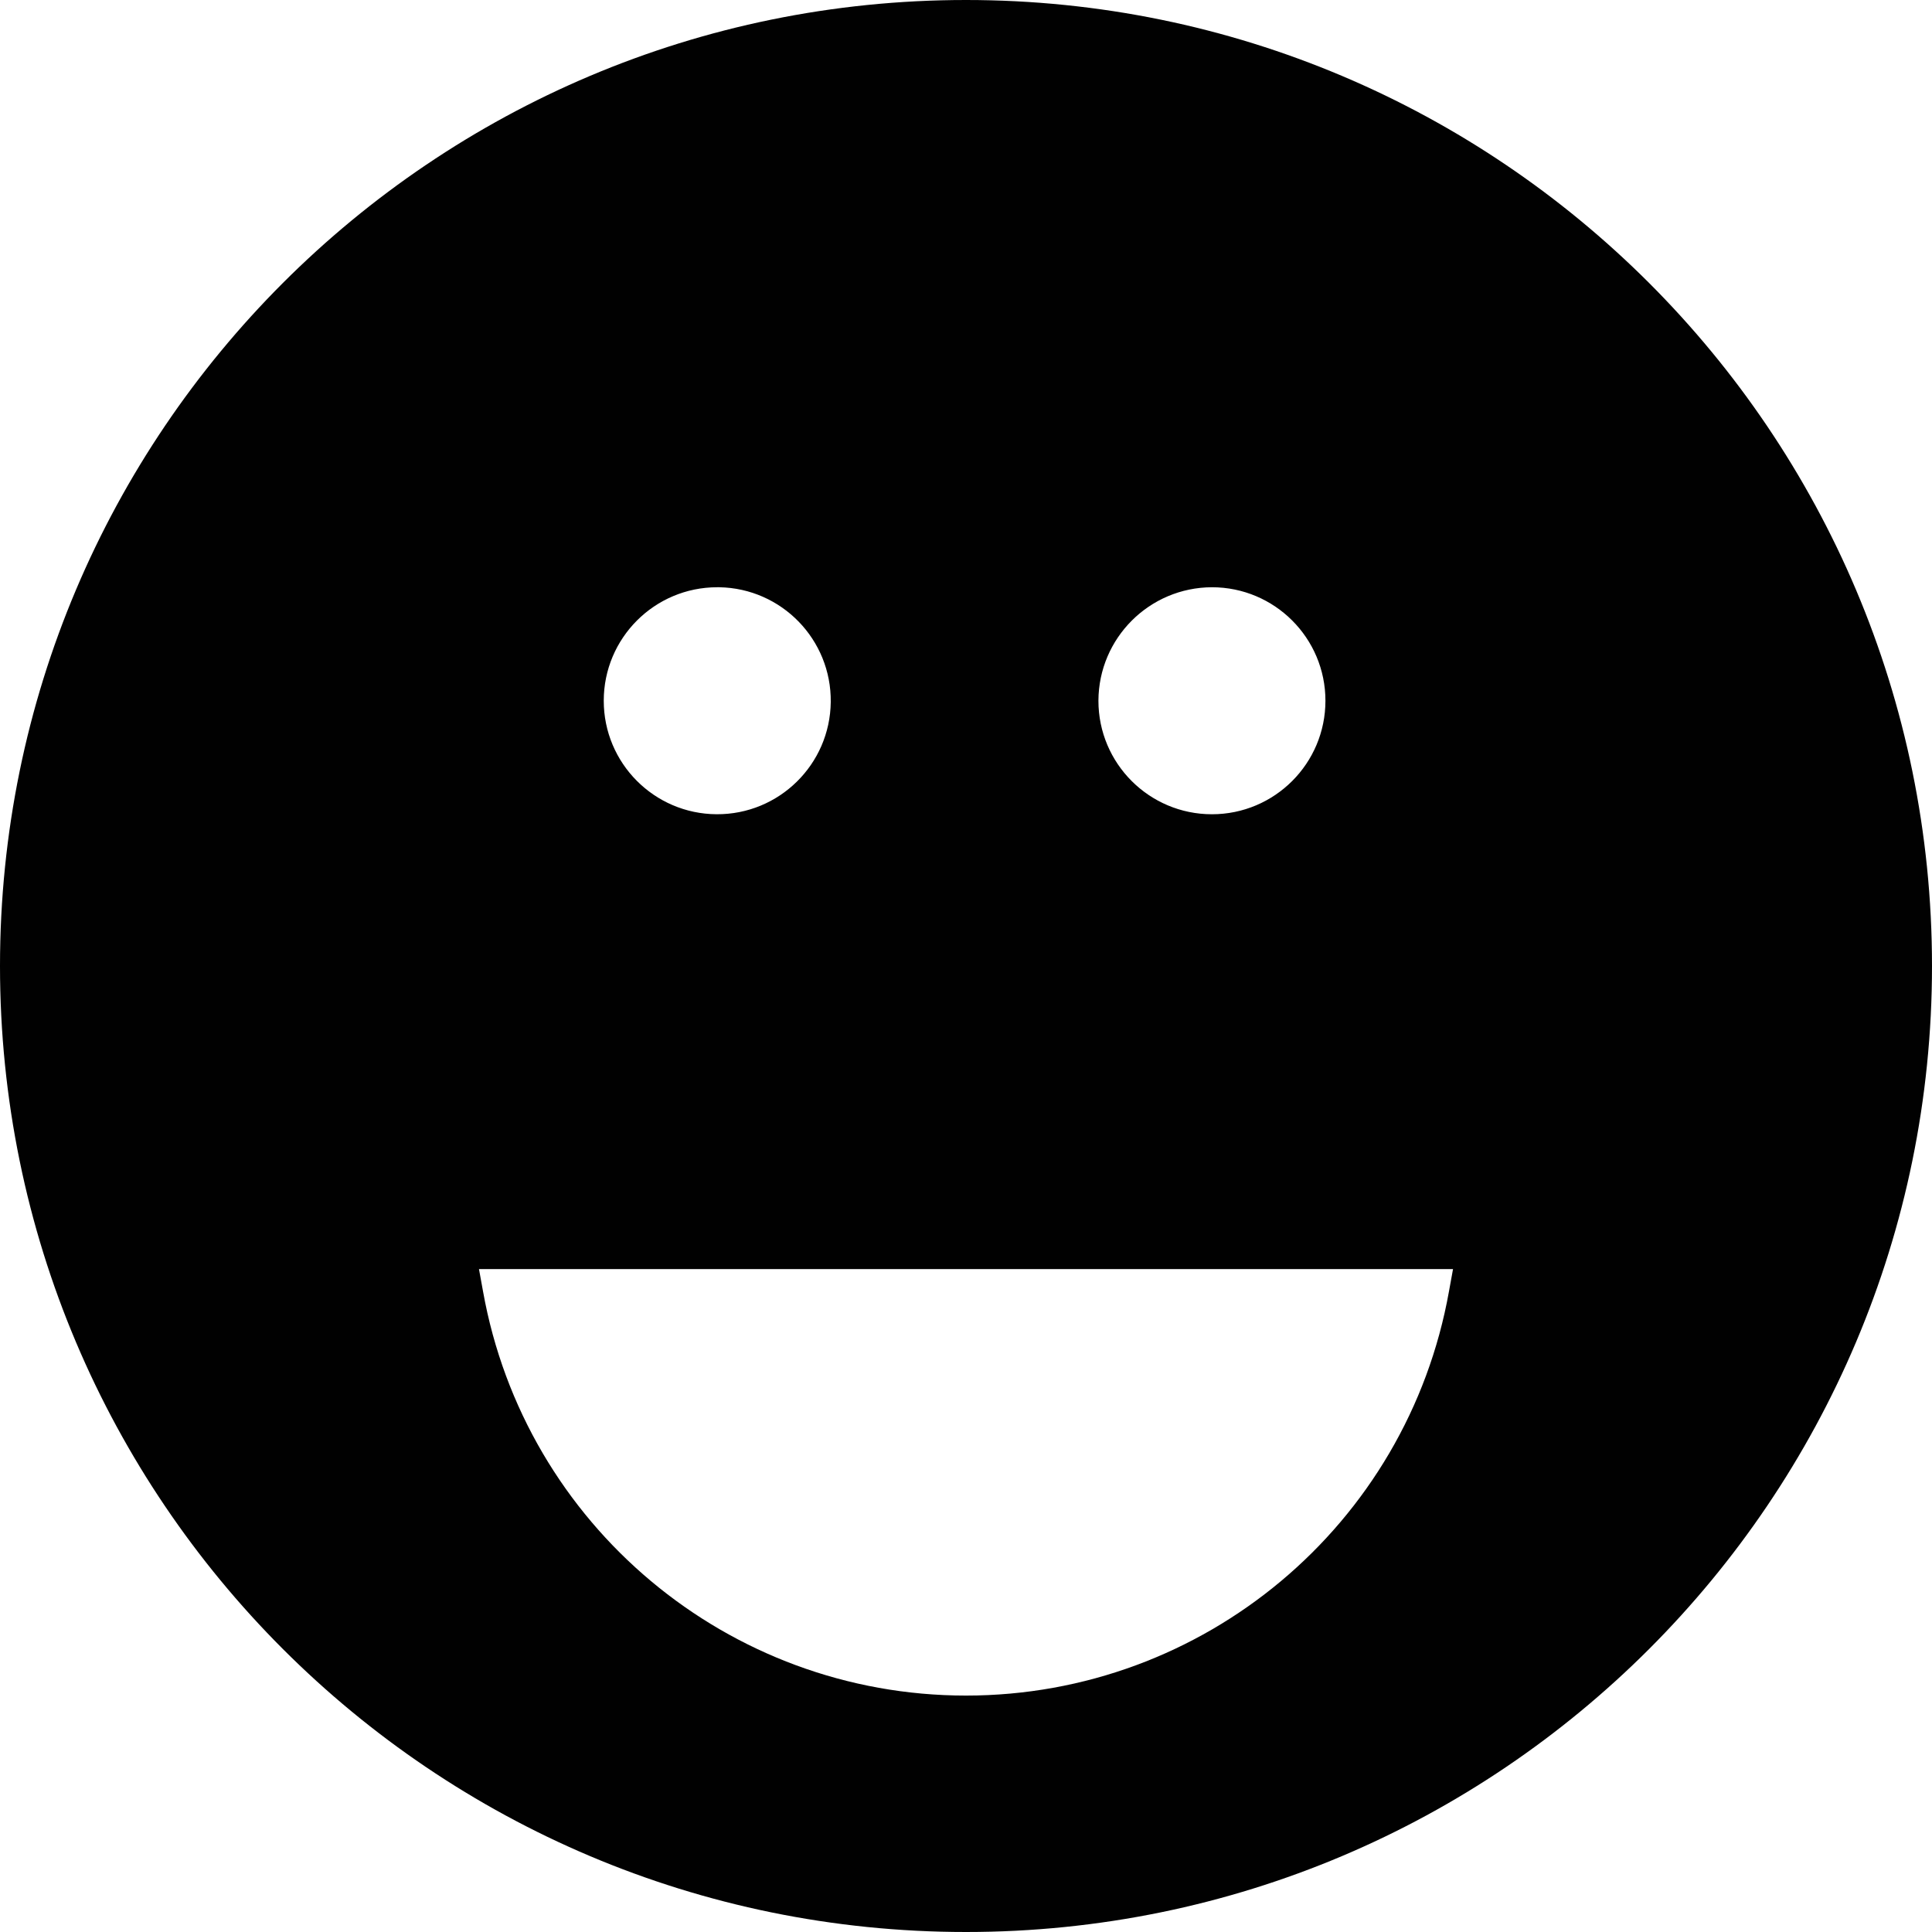
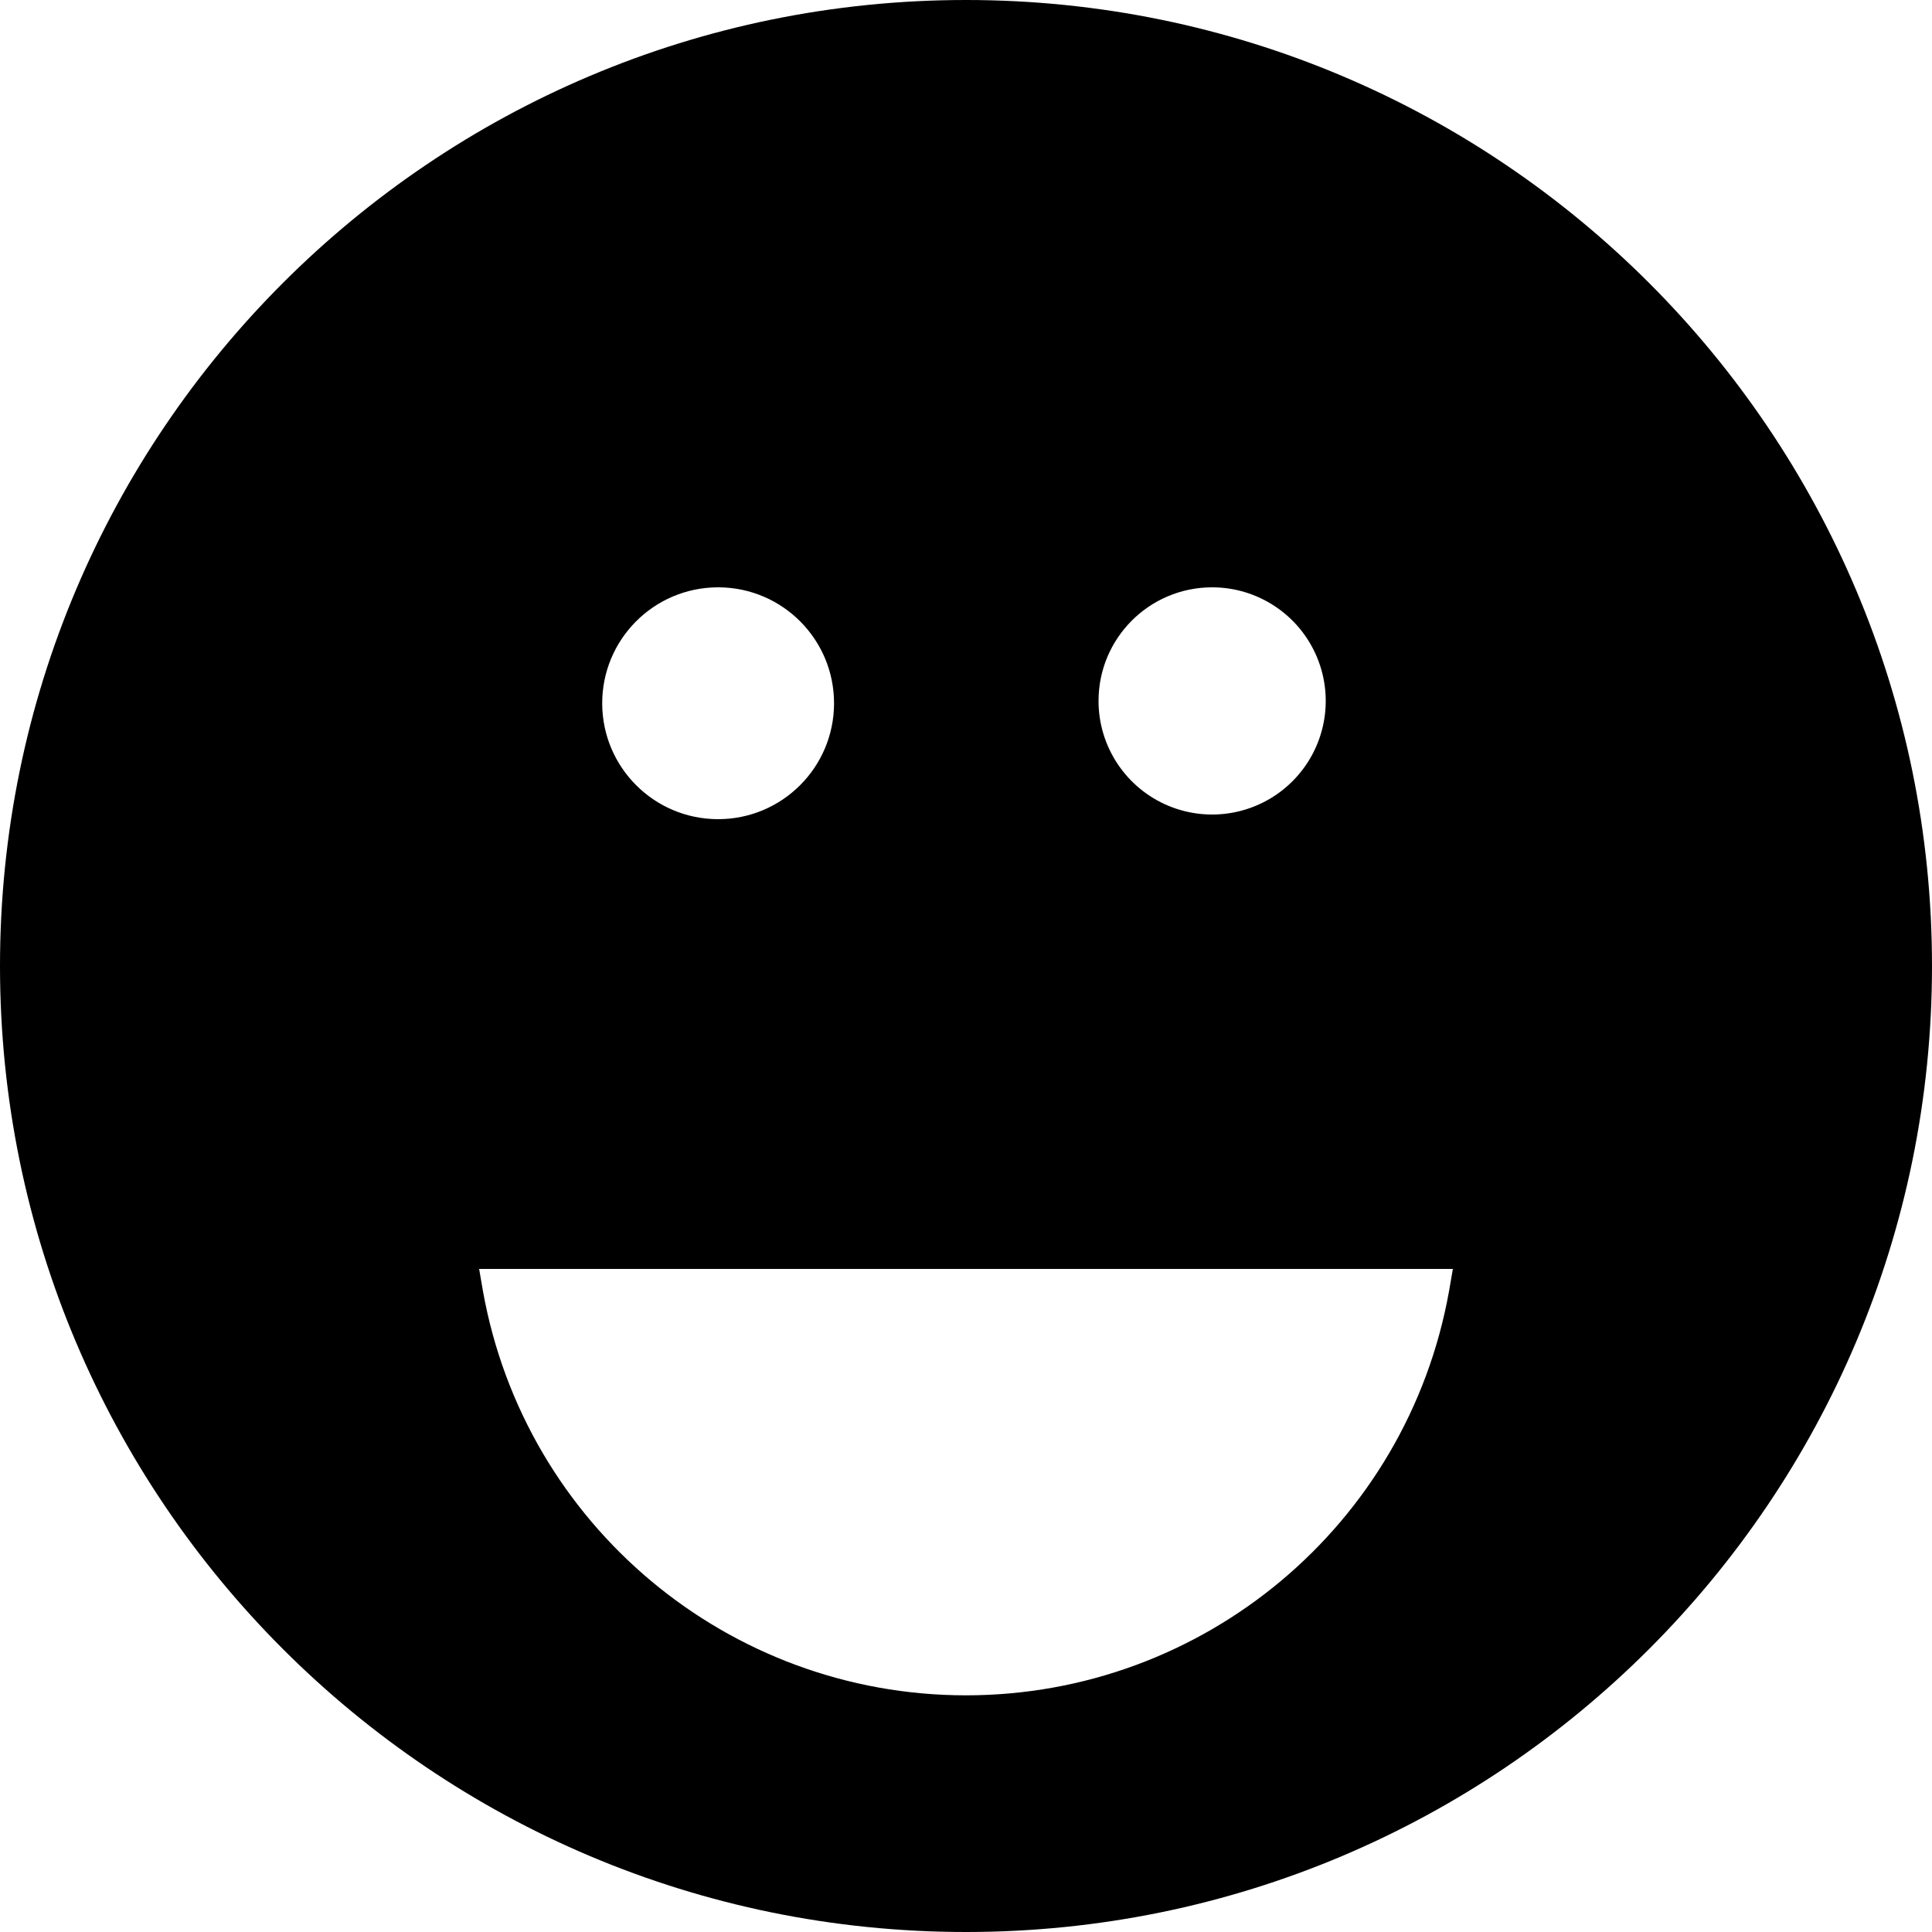
- <svg xmlns="http://www.w3.org/2000/svg" id="1b2f18d2-2580-4ec9-a28f-cb04b8e943c5" data-name="Layer 1" viewBox="0 0 48 48">
-   <path d="M25,1A24,24,0,1,0,49,25,24,24,0,0,0,25,1Zm6.11,14.59a2.82,2.82,0,1,1-2.82,2.82h0A2.83,2.83,0,0,1,31.11,15.59Zm-12.24,0A2.82,2.82,0,1,1,16,18.41a2.82,2.82,0,0,1,2.82-2.82h0ZM37,33.08a12.19,12.19,0,0,1-24,0l-.1-.55h24.2Z" transform="translate(-1 -1)" style="fill:#010101" />
+ <svg xmlns="http://www.w3.org/2000/svg" viewBox="0 0 50 50">
+   <path class="icon-fill" d="M25,0A25,25,0,1,0,50,25,25,25,0,0,0,25,0Zm6.36,15.2a2.94,2.94,0,1,1-2.93,2.94h0A2.94,2.94,0,0,1,31.36,15.2Zm-12.75,0a3,3,0,1,1-.05,0h.05ZM37.5,33.42a12.7,12.7,0,0,1-25,0l-.1-.58H37.6Z" />
</svg>
